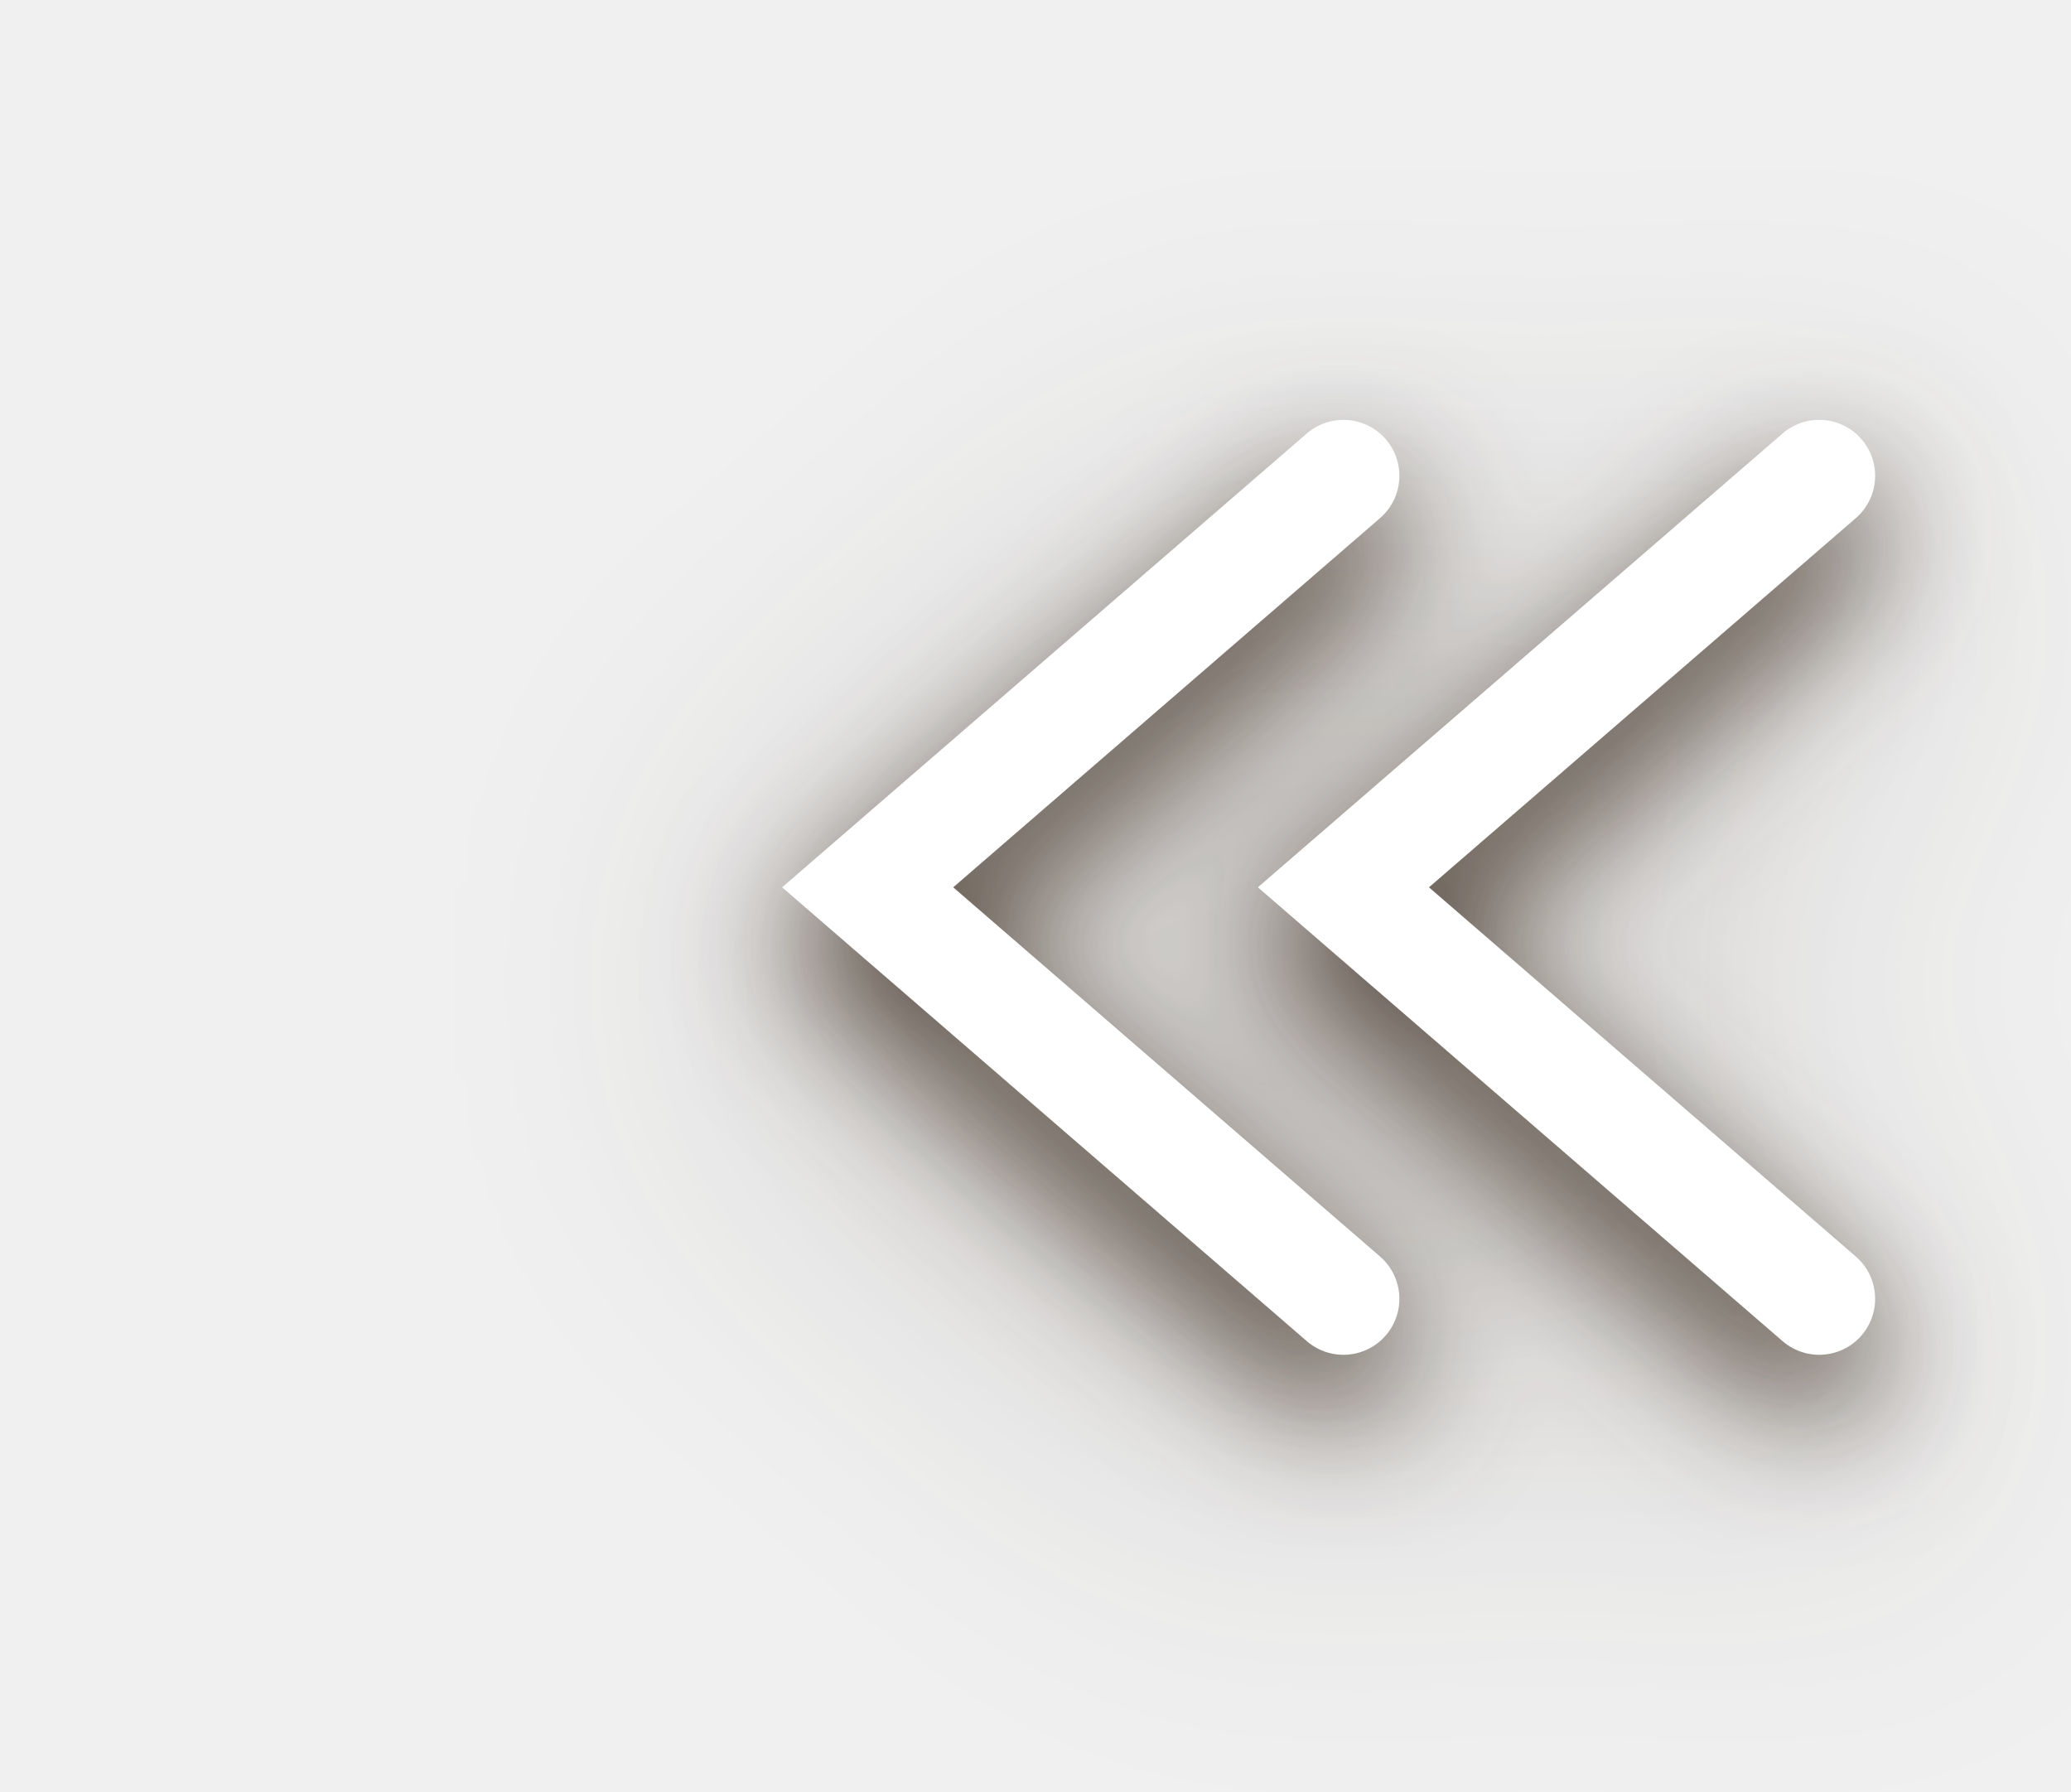
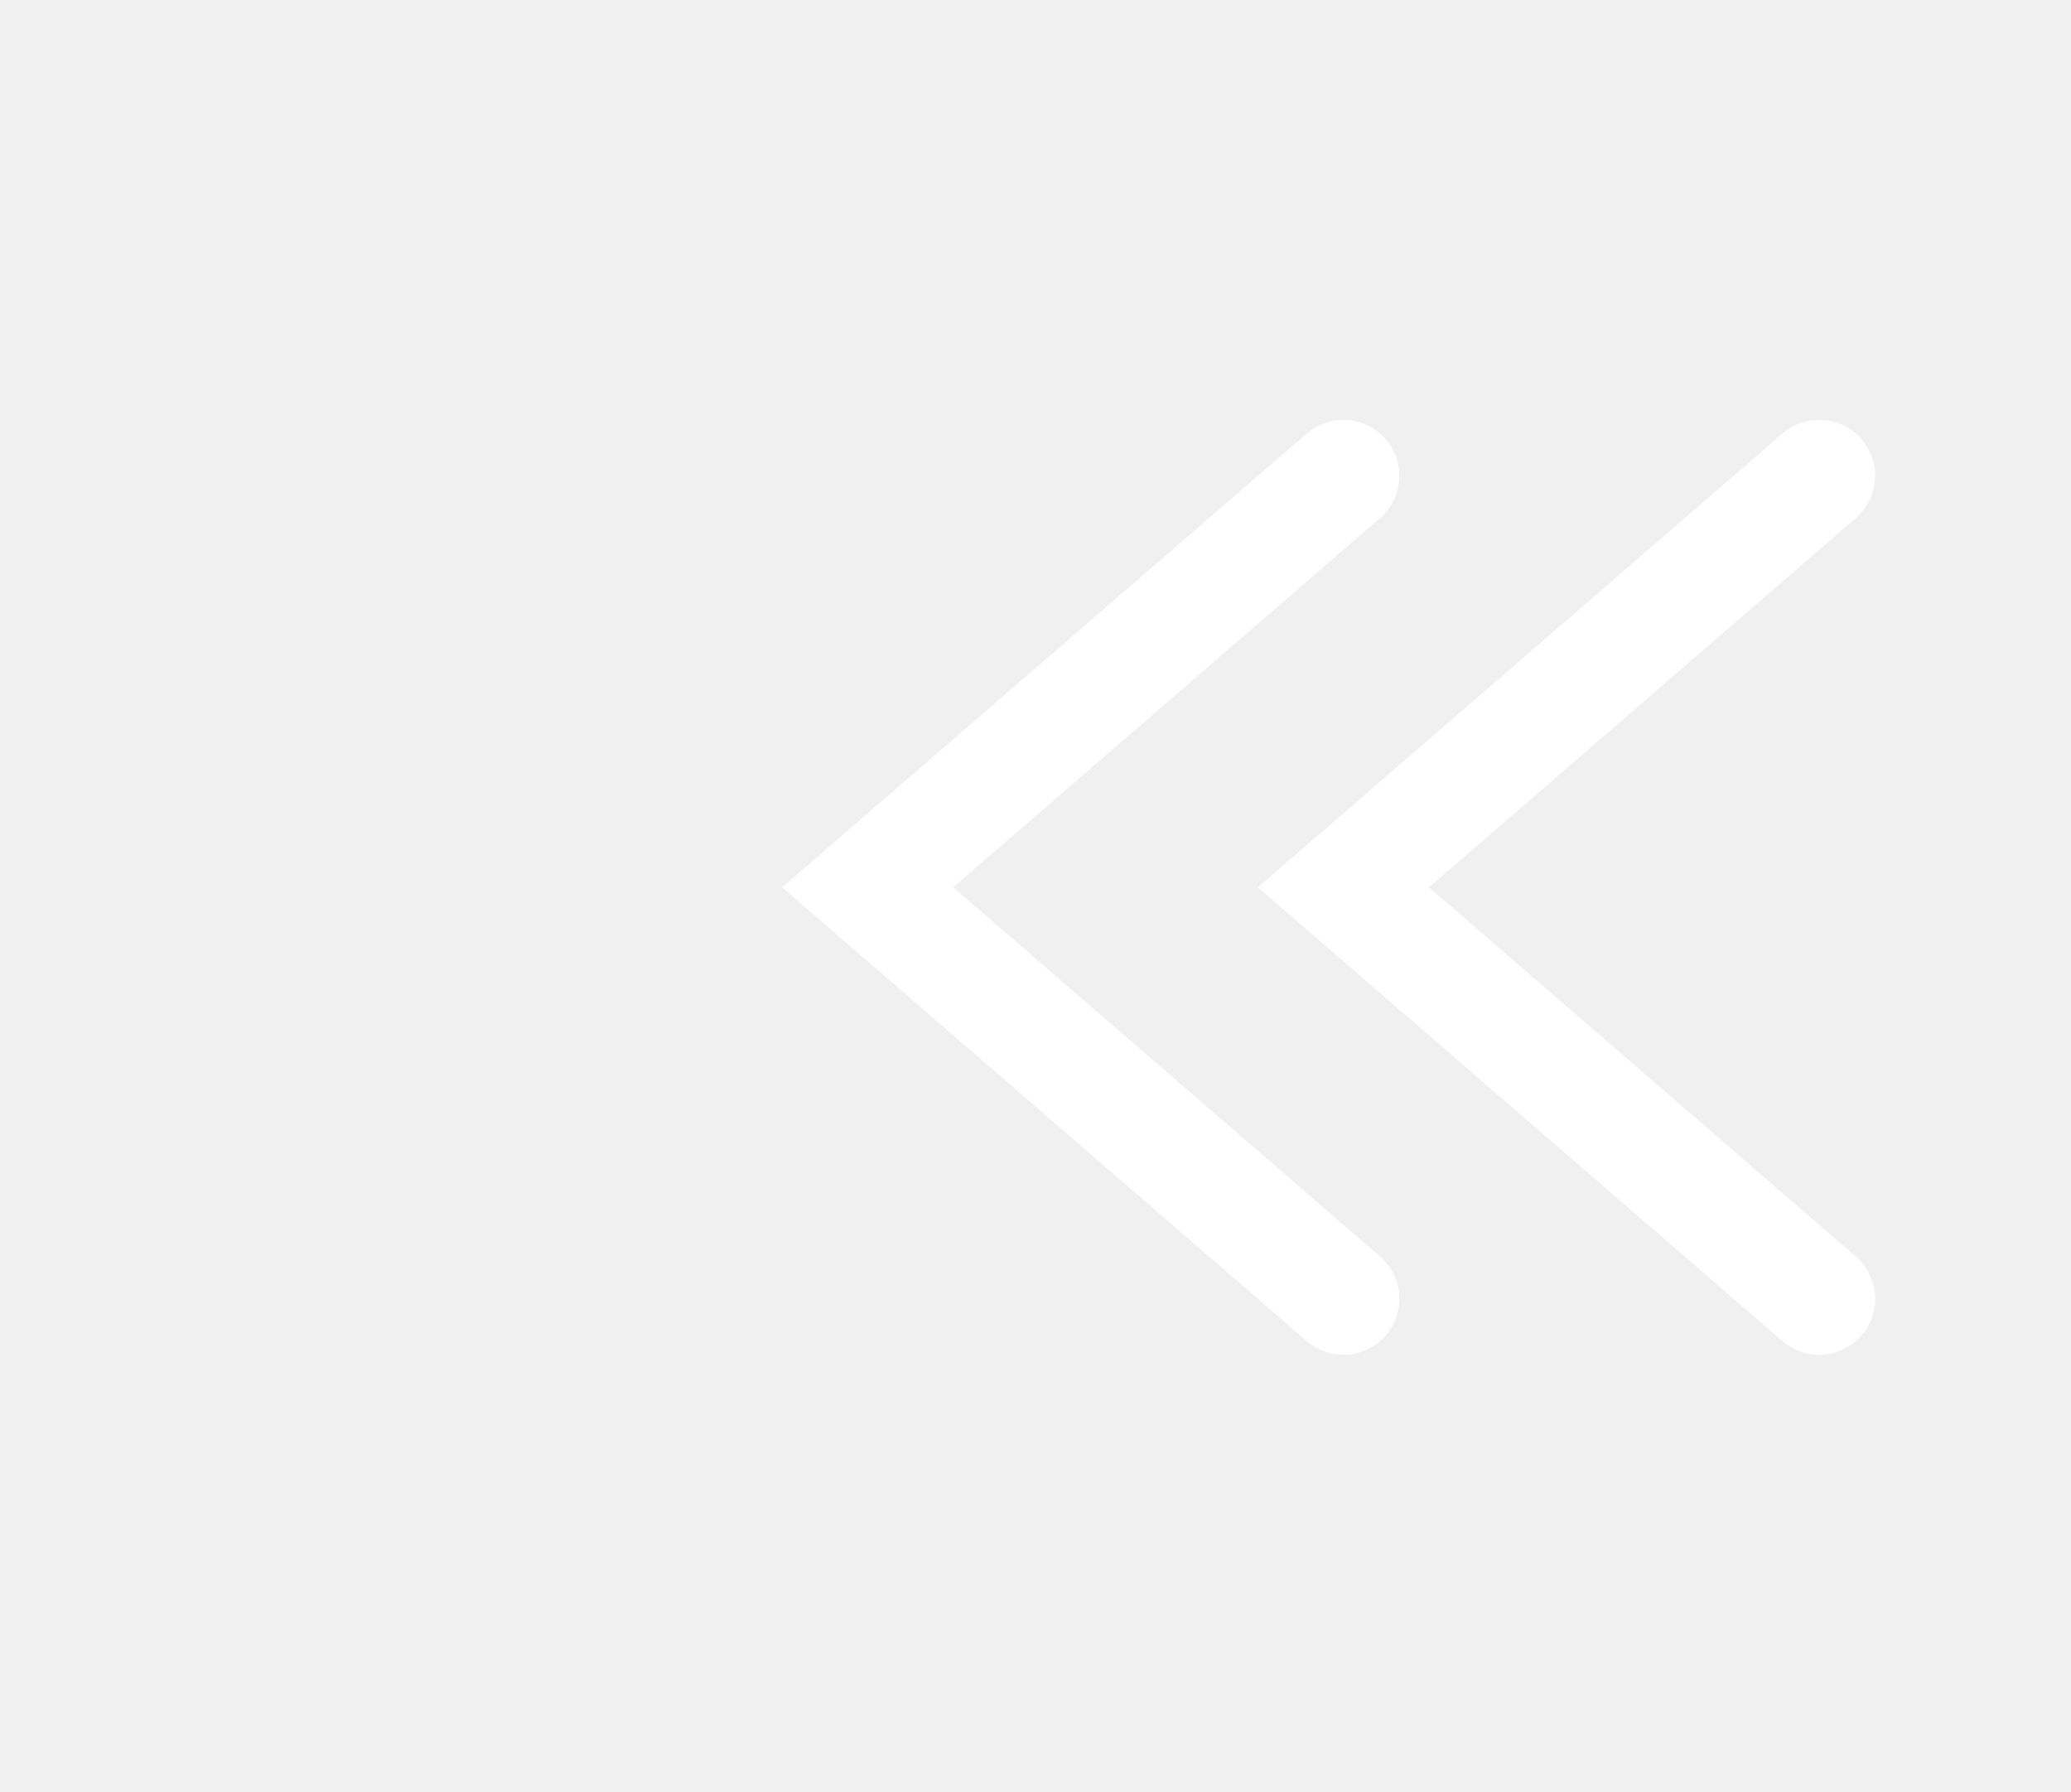
<svg xmlns="http://www.w3.org/2000/svg" width="22" height="19.027" viewBox="0 0 22 19.027" fill="none">
-   <g filter="url(#filter0_dd_5408_583)">
-     <path d="M14.271 5.054L9.217 9.425L14.271 13.796" stroke-width="1.189" stroke-linecap="round" stroke="white" />
-     <path d="M19.325 5.054L14.271 9.425L19.325 13.796" stroke-width="1.189" stroke-linecap="round" stroke="white" />
-   </g>
-   <defs>
-     <filter id="filter0_dd_5408_583" x="-4" y="-3" width="30" height="27.027" filterUnits="userSpaceOnUse" color-interpolation-filters="sRGB">
-       <feFlood flood-opacity="0" result="BackgroundImageFix" />
-       <feColorMatrix in="SourceAlpha" type="matrix" values="0 0 0 0 0 0 0 0 0 0 0 0 0 0 0 0 0 0 127 0" result="hardAlpha" />
-       <feOffset dy="0.6" />
-       <feGaussianBlur stdDeviation="0.75" />
-       <feColorMatrix type="matrix" values="0 0 0 0 0.18 0 0 0 0 0.12 0 0 0 0 0.07 0 0 0 0.88 0" />
-       <feBlend mode="normal" in2="BackgroundImageFix" result="effect1_dropShadow_5408_583" />
-       <feColorMatrix in="SourceAlpha" type="matrix" values="0 0 0 0 0 0 0 0 0 0 0 0 0 0 0 0 0 0 127 0" result="hardAlpha" />
-       <feOffset dy="1" />
-       <feGaussianBlur stdDeviation="2" />
-       <feColorMatrix type="matrix" values="0 0 0 0 0.18 0 0 0 0 0.12 0 0 0 0 0.07 0 0 0 0.4 0" />
-       <feBlend mode="normal" in2="effect1_dropShadow_5408_583" result="effect2_dropShadow_5408_583" />
-       <feBlend mode="normal" in="SourceGraphic" in2="effect2_dropShadow_5408_583" result="shape" />
-     </filter>
-   </defs>
+   <path d="M14.271 5.054L9.217 9.425L14.271 13.796" stroke-width="1.189" stroke-linecap="round" stroke="white" />
+   <path d="M19.325 5.054L14.271 9.425L19.325 13.796" stroke-width="1.189" stroke-linecap="round" stroke="white" />
</svg>
